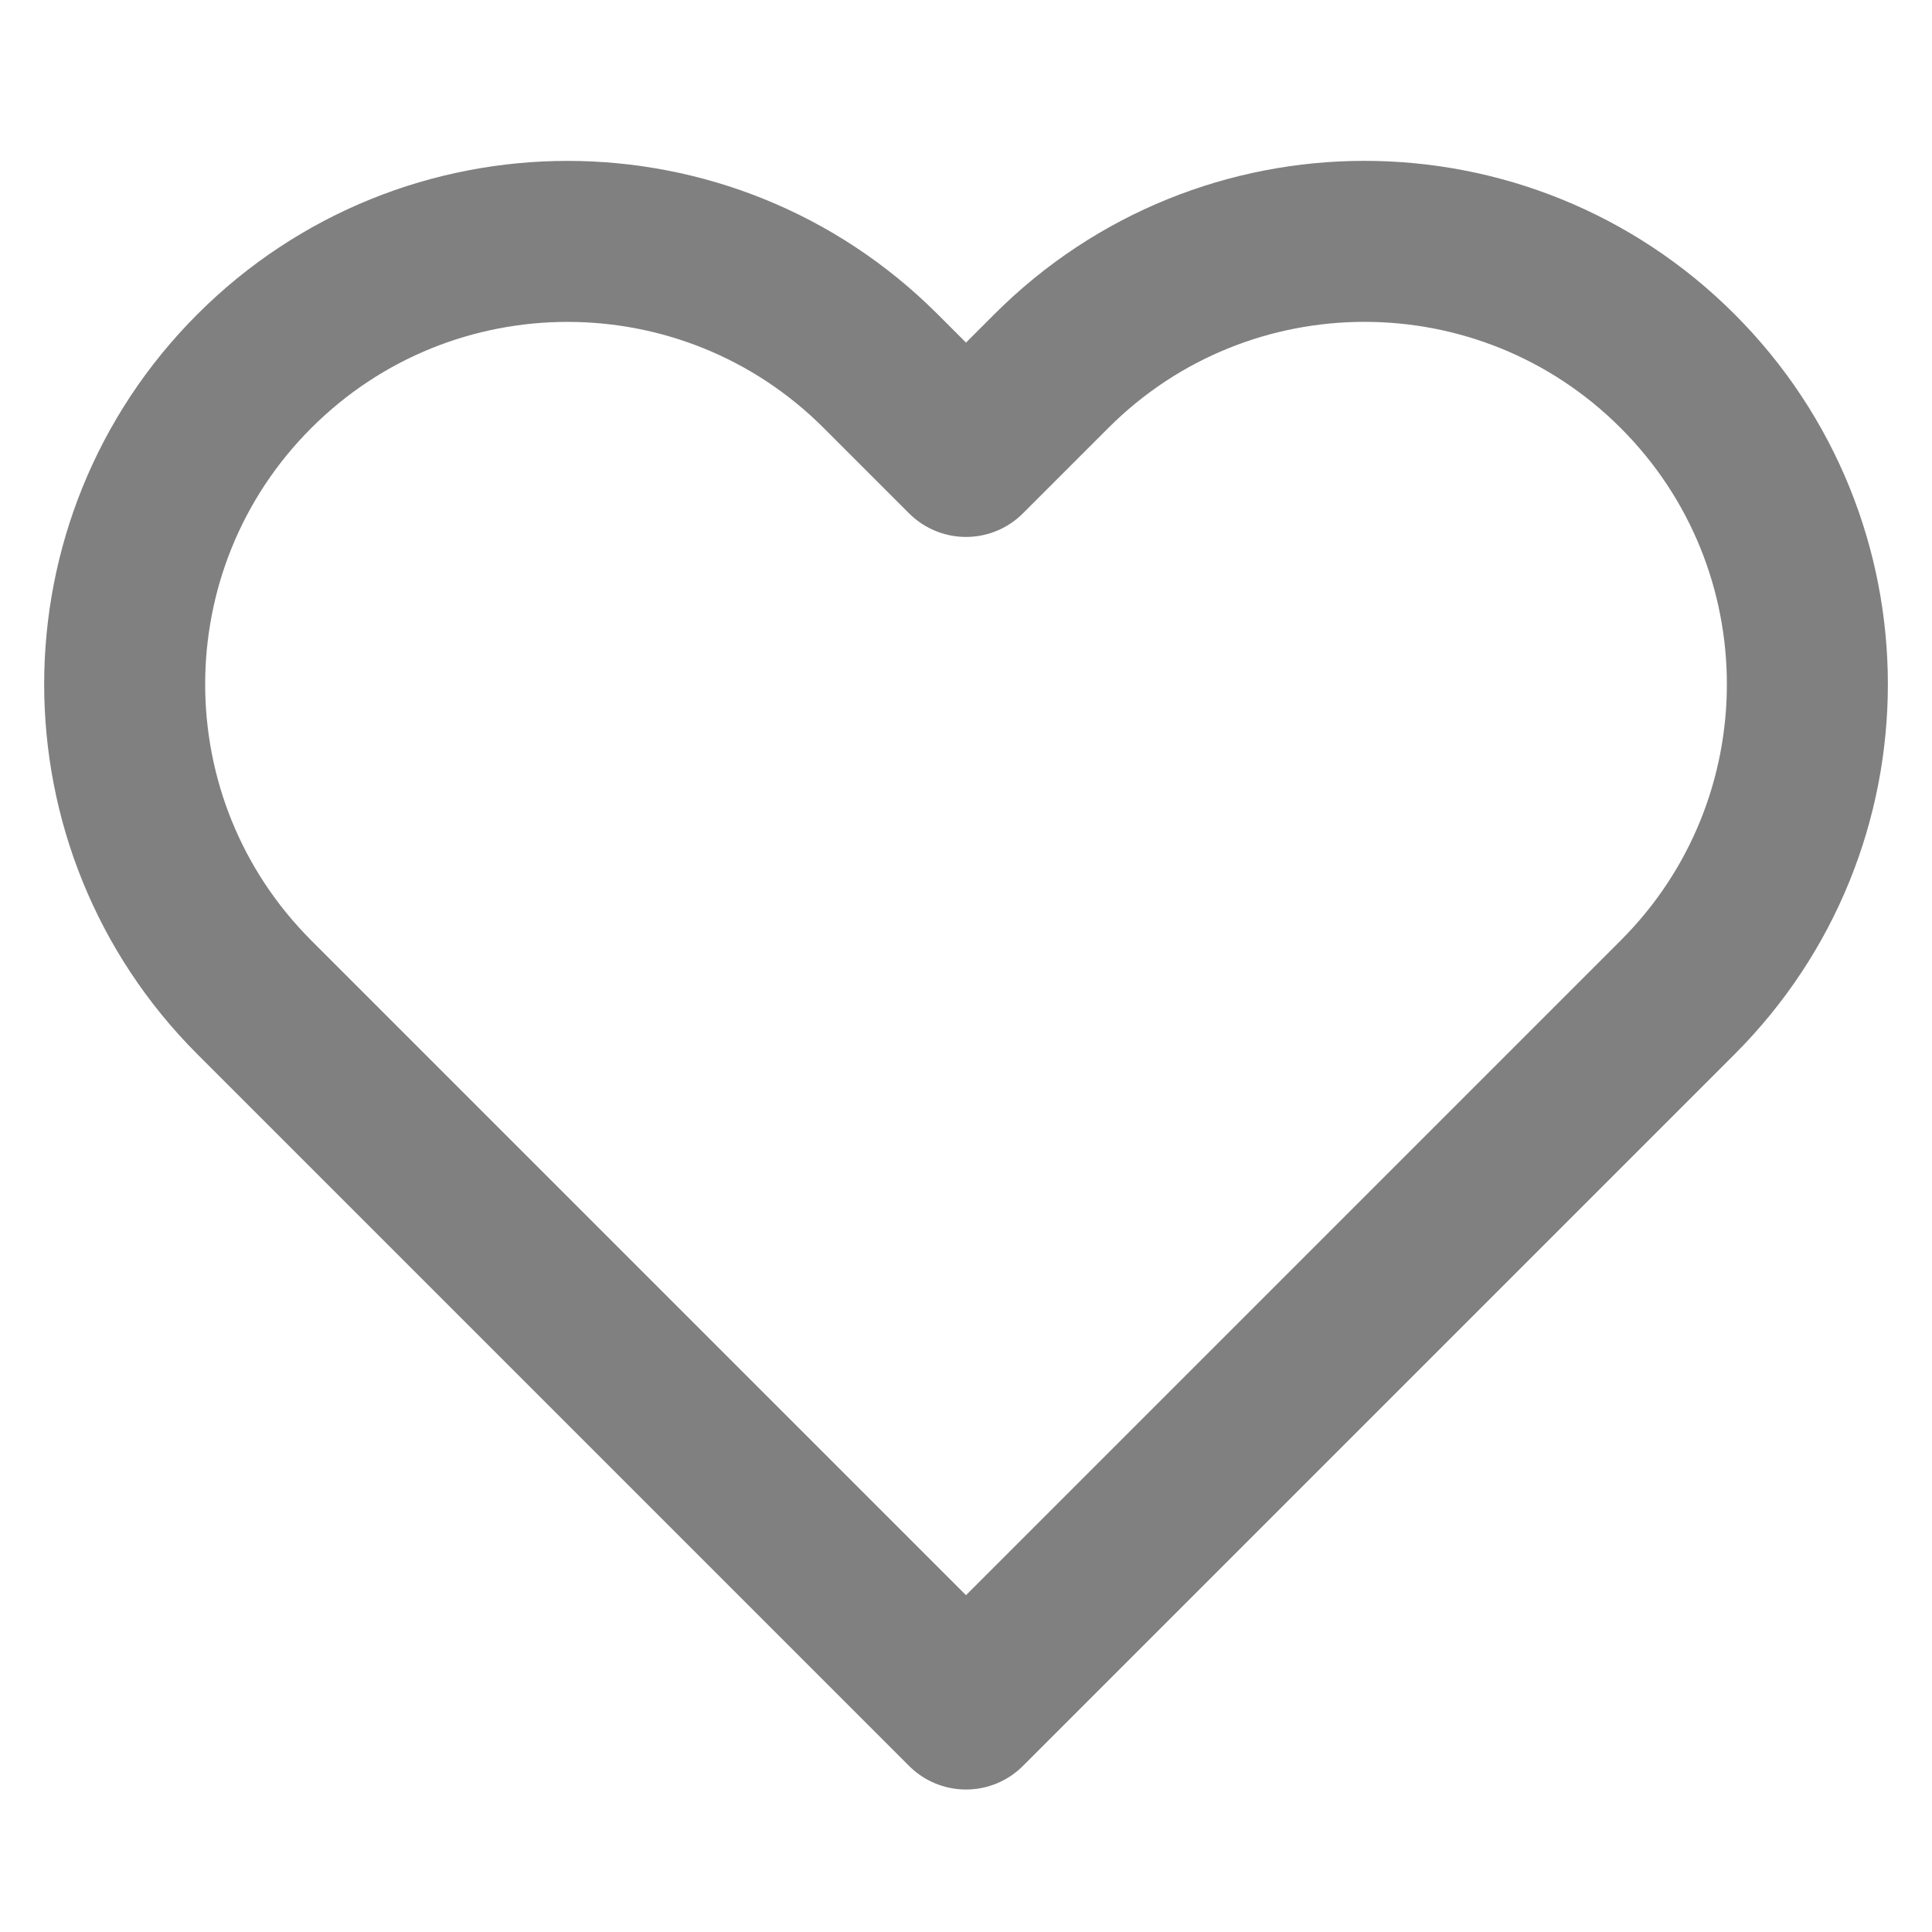
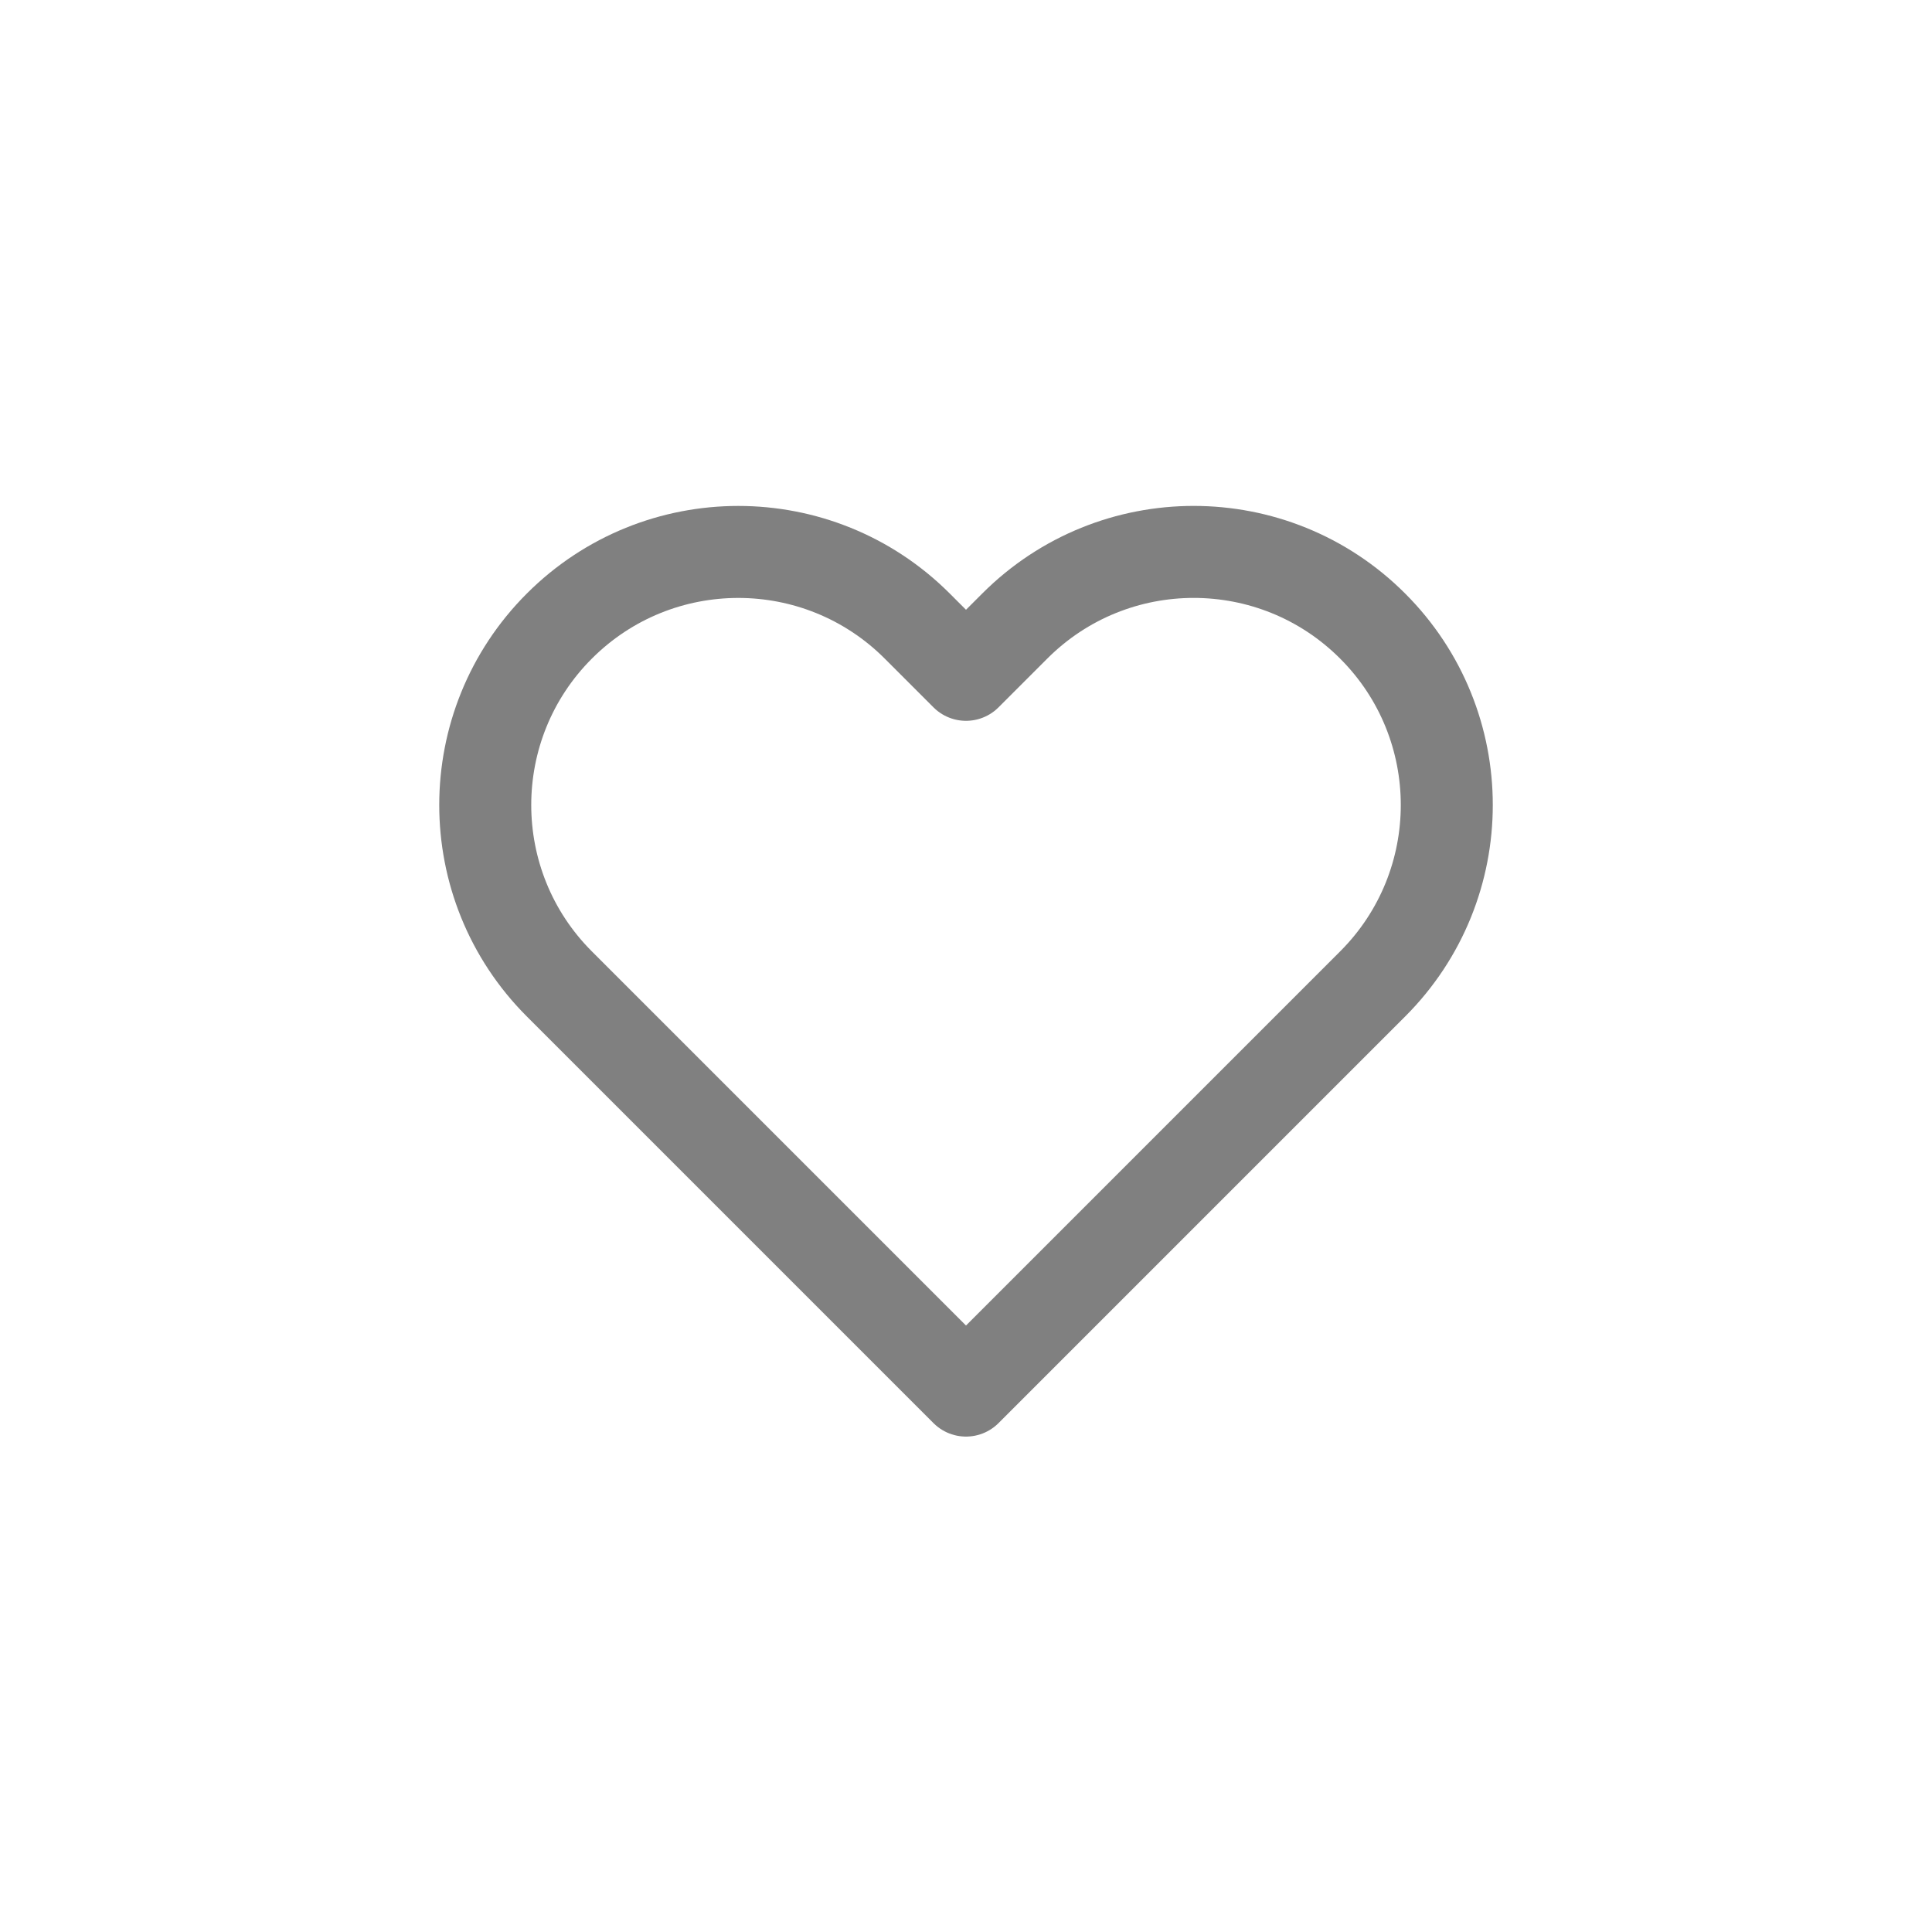
- <svg xmlns="http://www.w3.org/2000/svg" width="18" height="18" viewBox="0 0 24 24" fill="none" stroke="gray" stroke-width="2" stroke-linecap="round" stroke-linejoin="round" class="feather feather-heart">
+ <svg xmlns="http://www.w3.org/2000/svg" width="35" height="35" viewBox="-9 -9 42 42" fill="none" stroke="gray" stroke-width="2" stroke-linecap="round" stroke-linejoin="round" class="feather feather-heart">
  <path d="M20.84 4.61a5.5 5.5 0 0 0-7.78 0L12 5.67l-1.06-1.06a5.5 5.5 0 0 0-7.78 7.78l1.06 1.06L12 21.23l7.78-7.78 1.06-1.06a5.5 5.5 0 0 0 0-7.78z" />
</svg>
